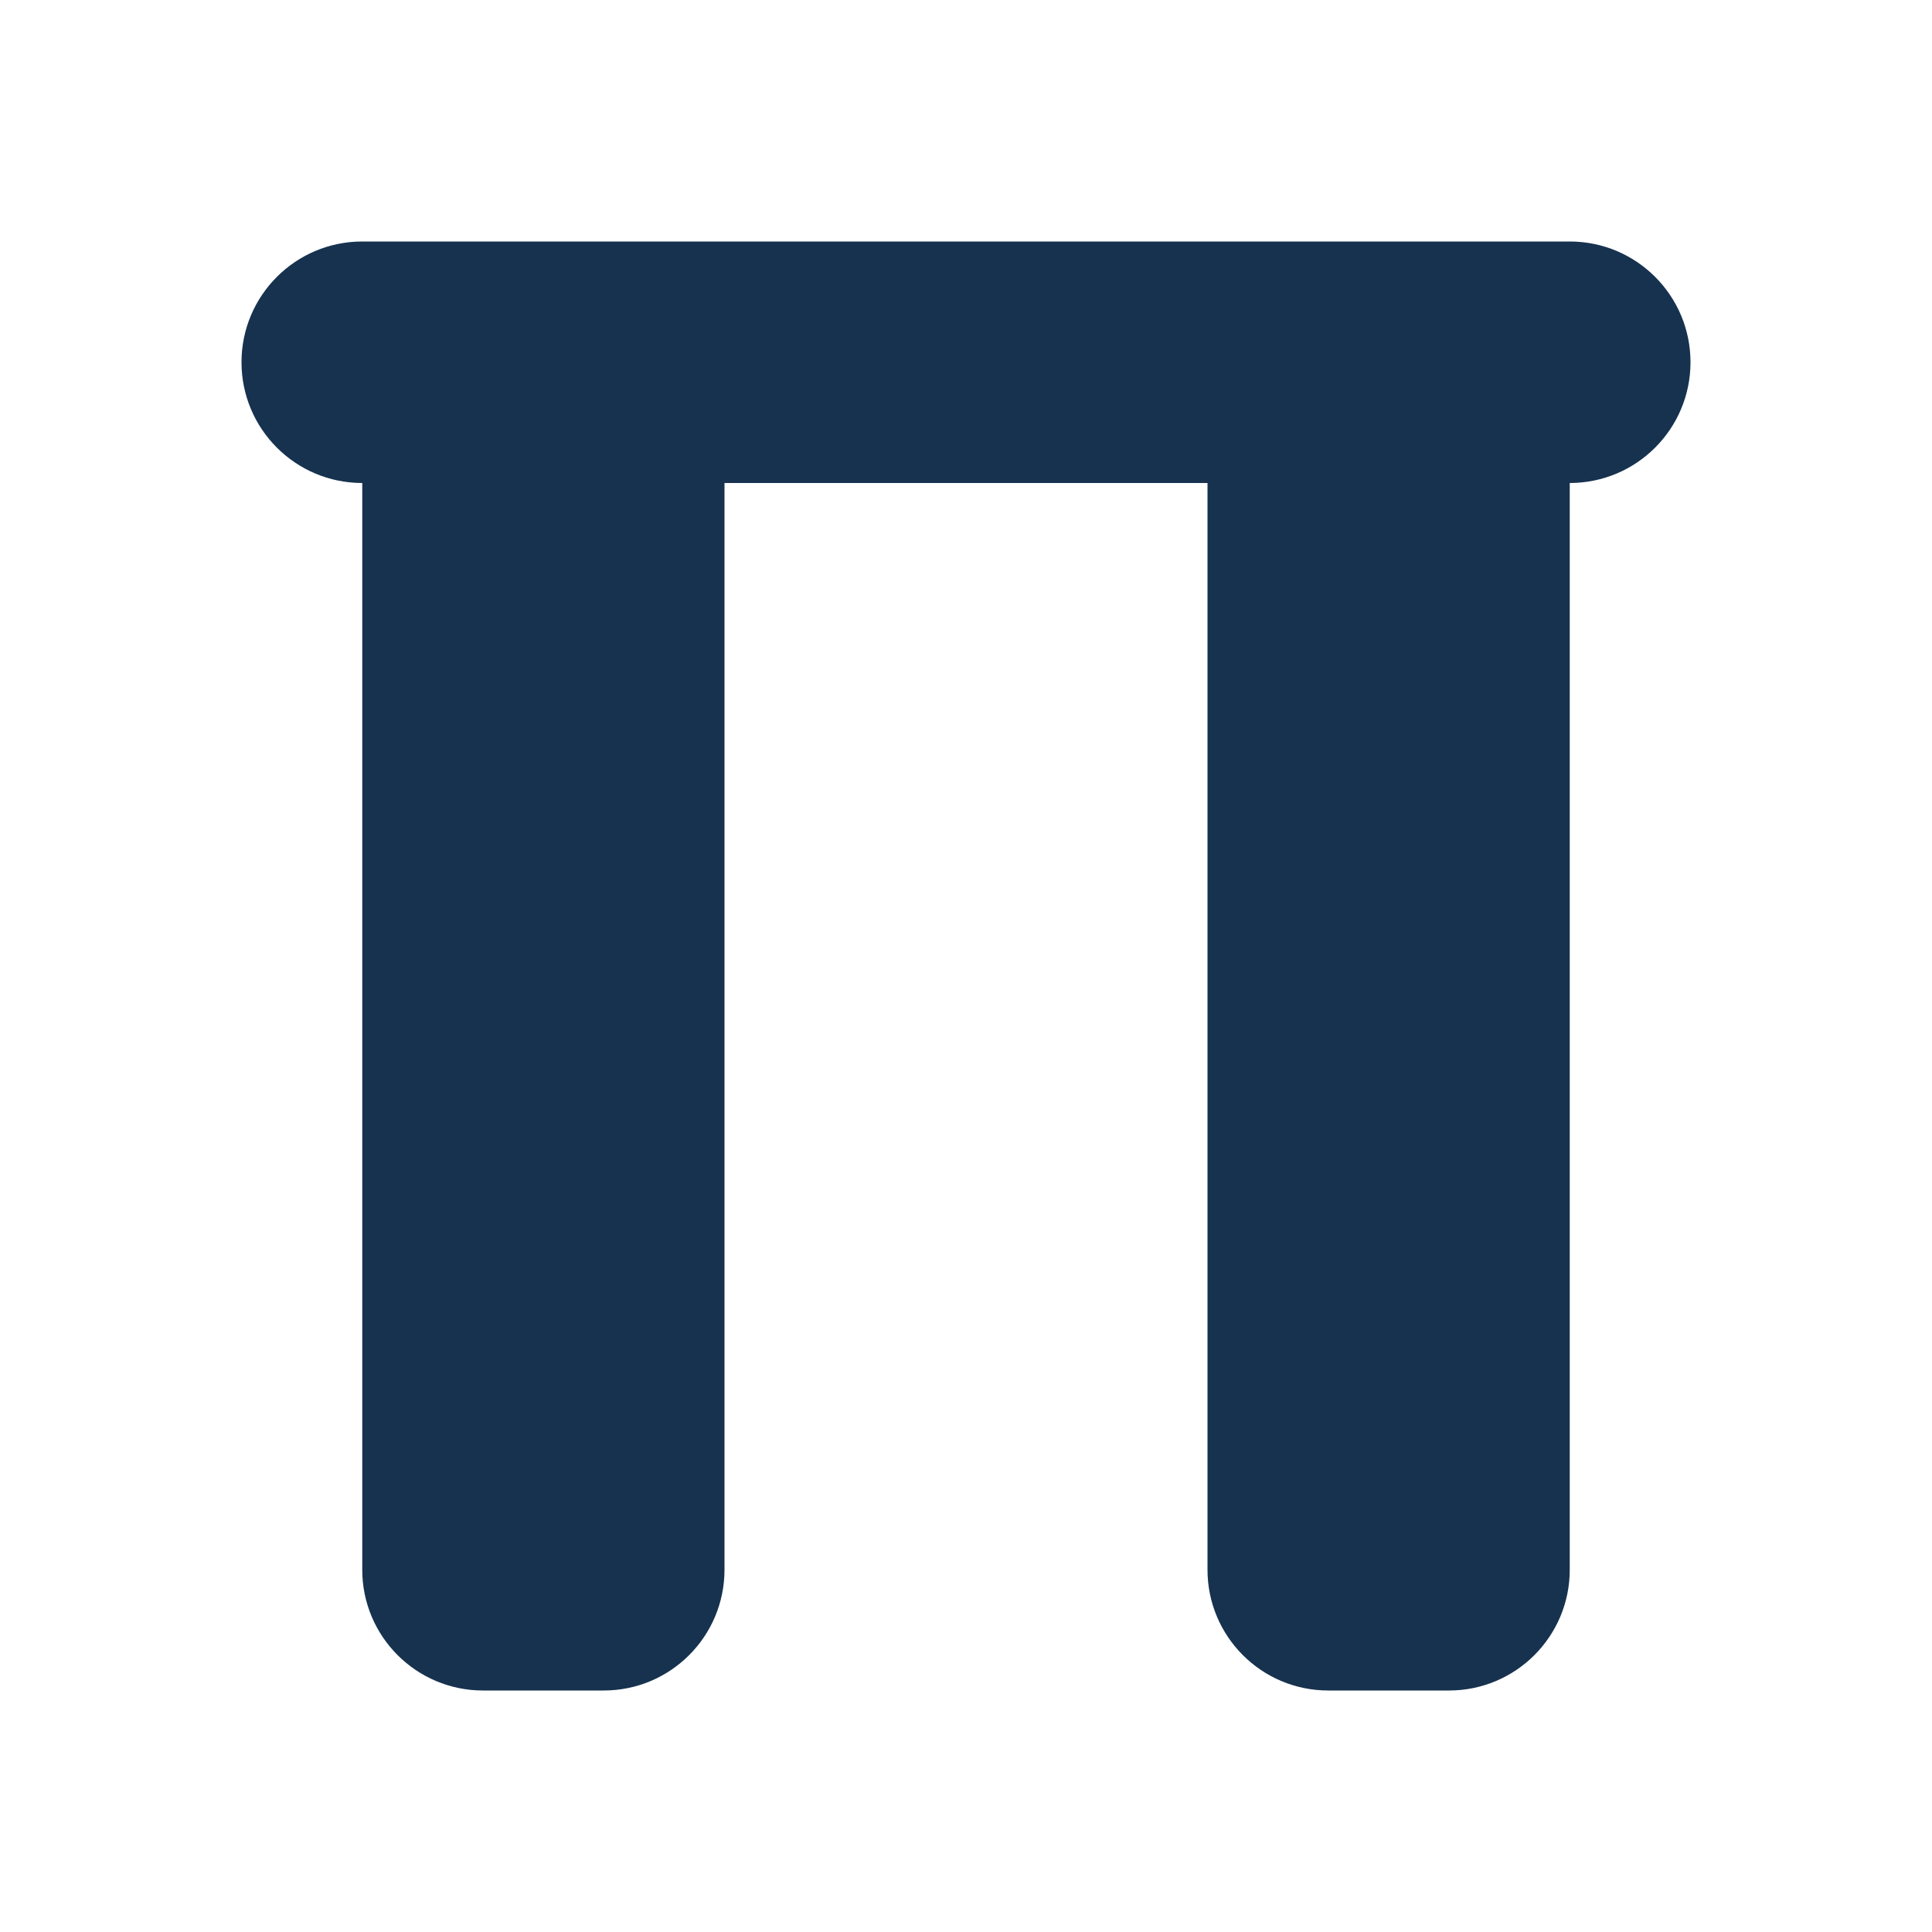
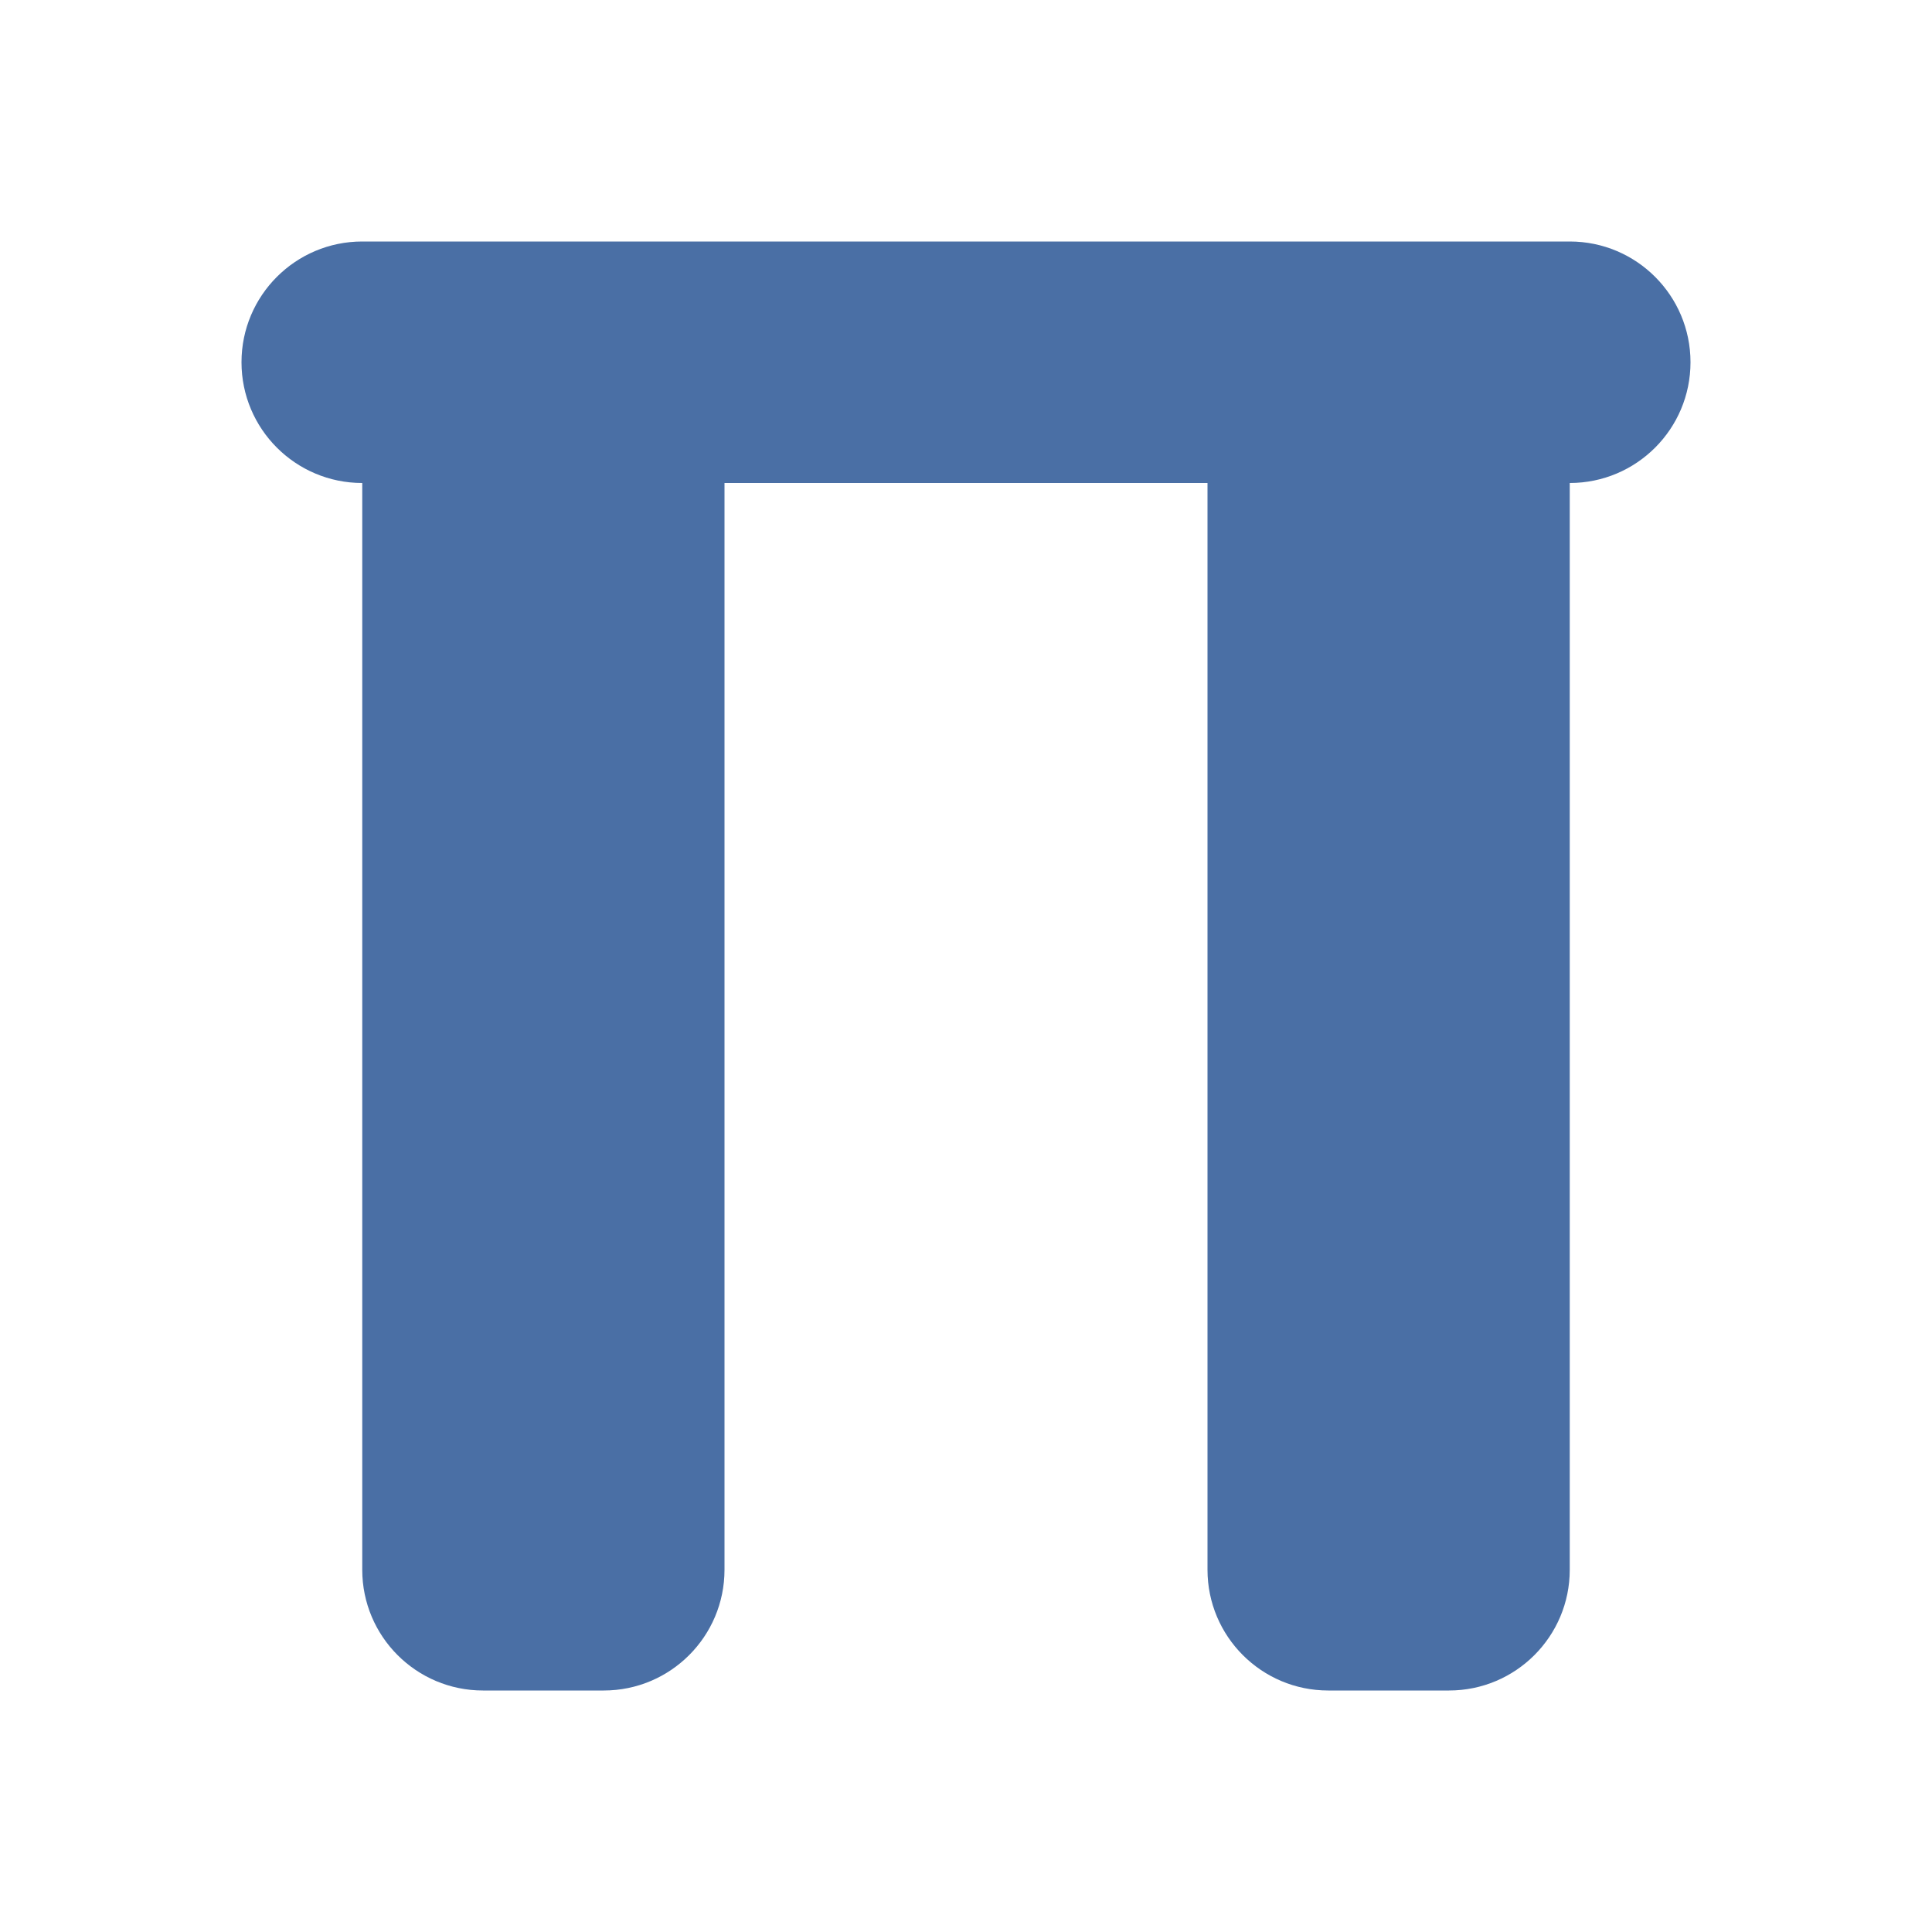
- <svg xmlns="http://www.w3.org/2000/svg" viewBox="0 0 256 256" width="256" height="256" role="img" aria-label="ScanBridge" style="color:#16324F">
+ <svg xmlns="http://www.w3.org/2000/svg" viewBox="0 0 256 256" width="256" height="256" role="img" aria-label="ScanBridge" style="color:#4A6FA5">
  <rect fill="currentColor" x="48" y="48" width="48" height="176" rx="16" ry="16" />
  <rect fill="currentColor" x="160" y="48" width="48" height="176" rx="16" ry="16" />
  <rect fill="currentColor" x="32" y="32" width="192" height="32" rx="16" ry="16" />
</svg>
